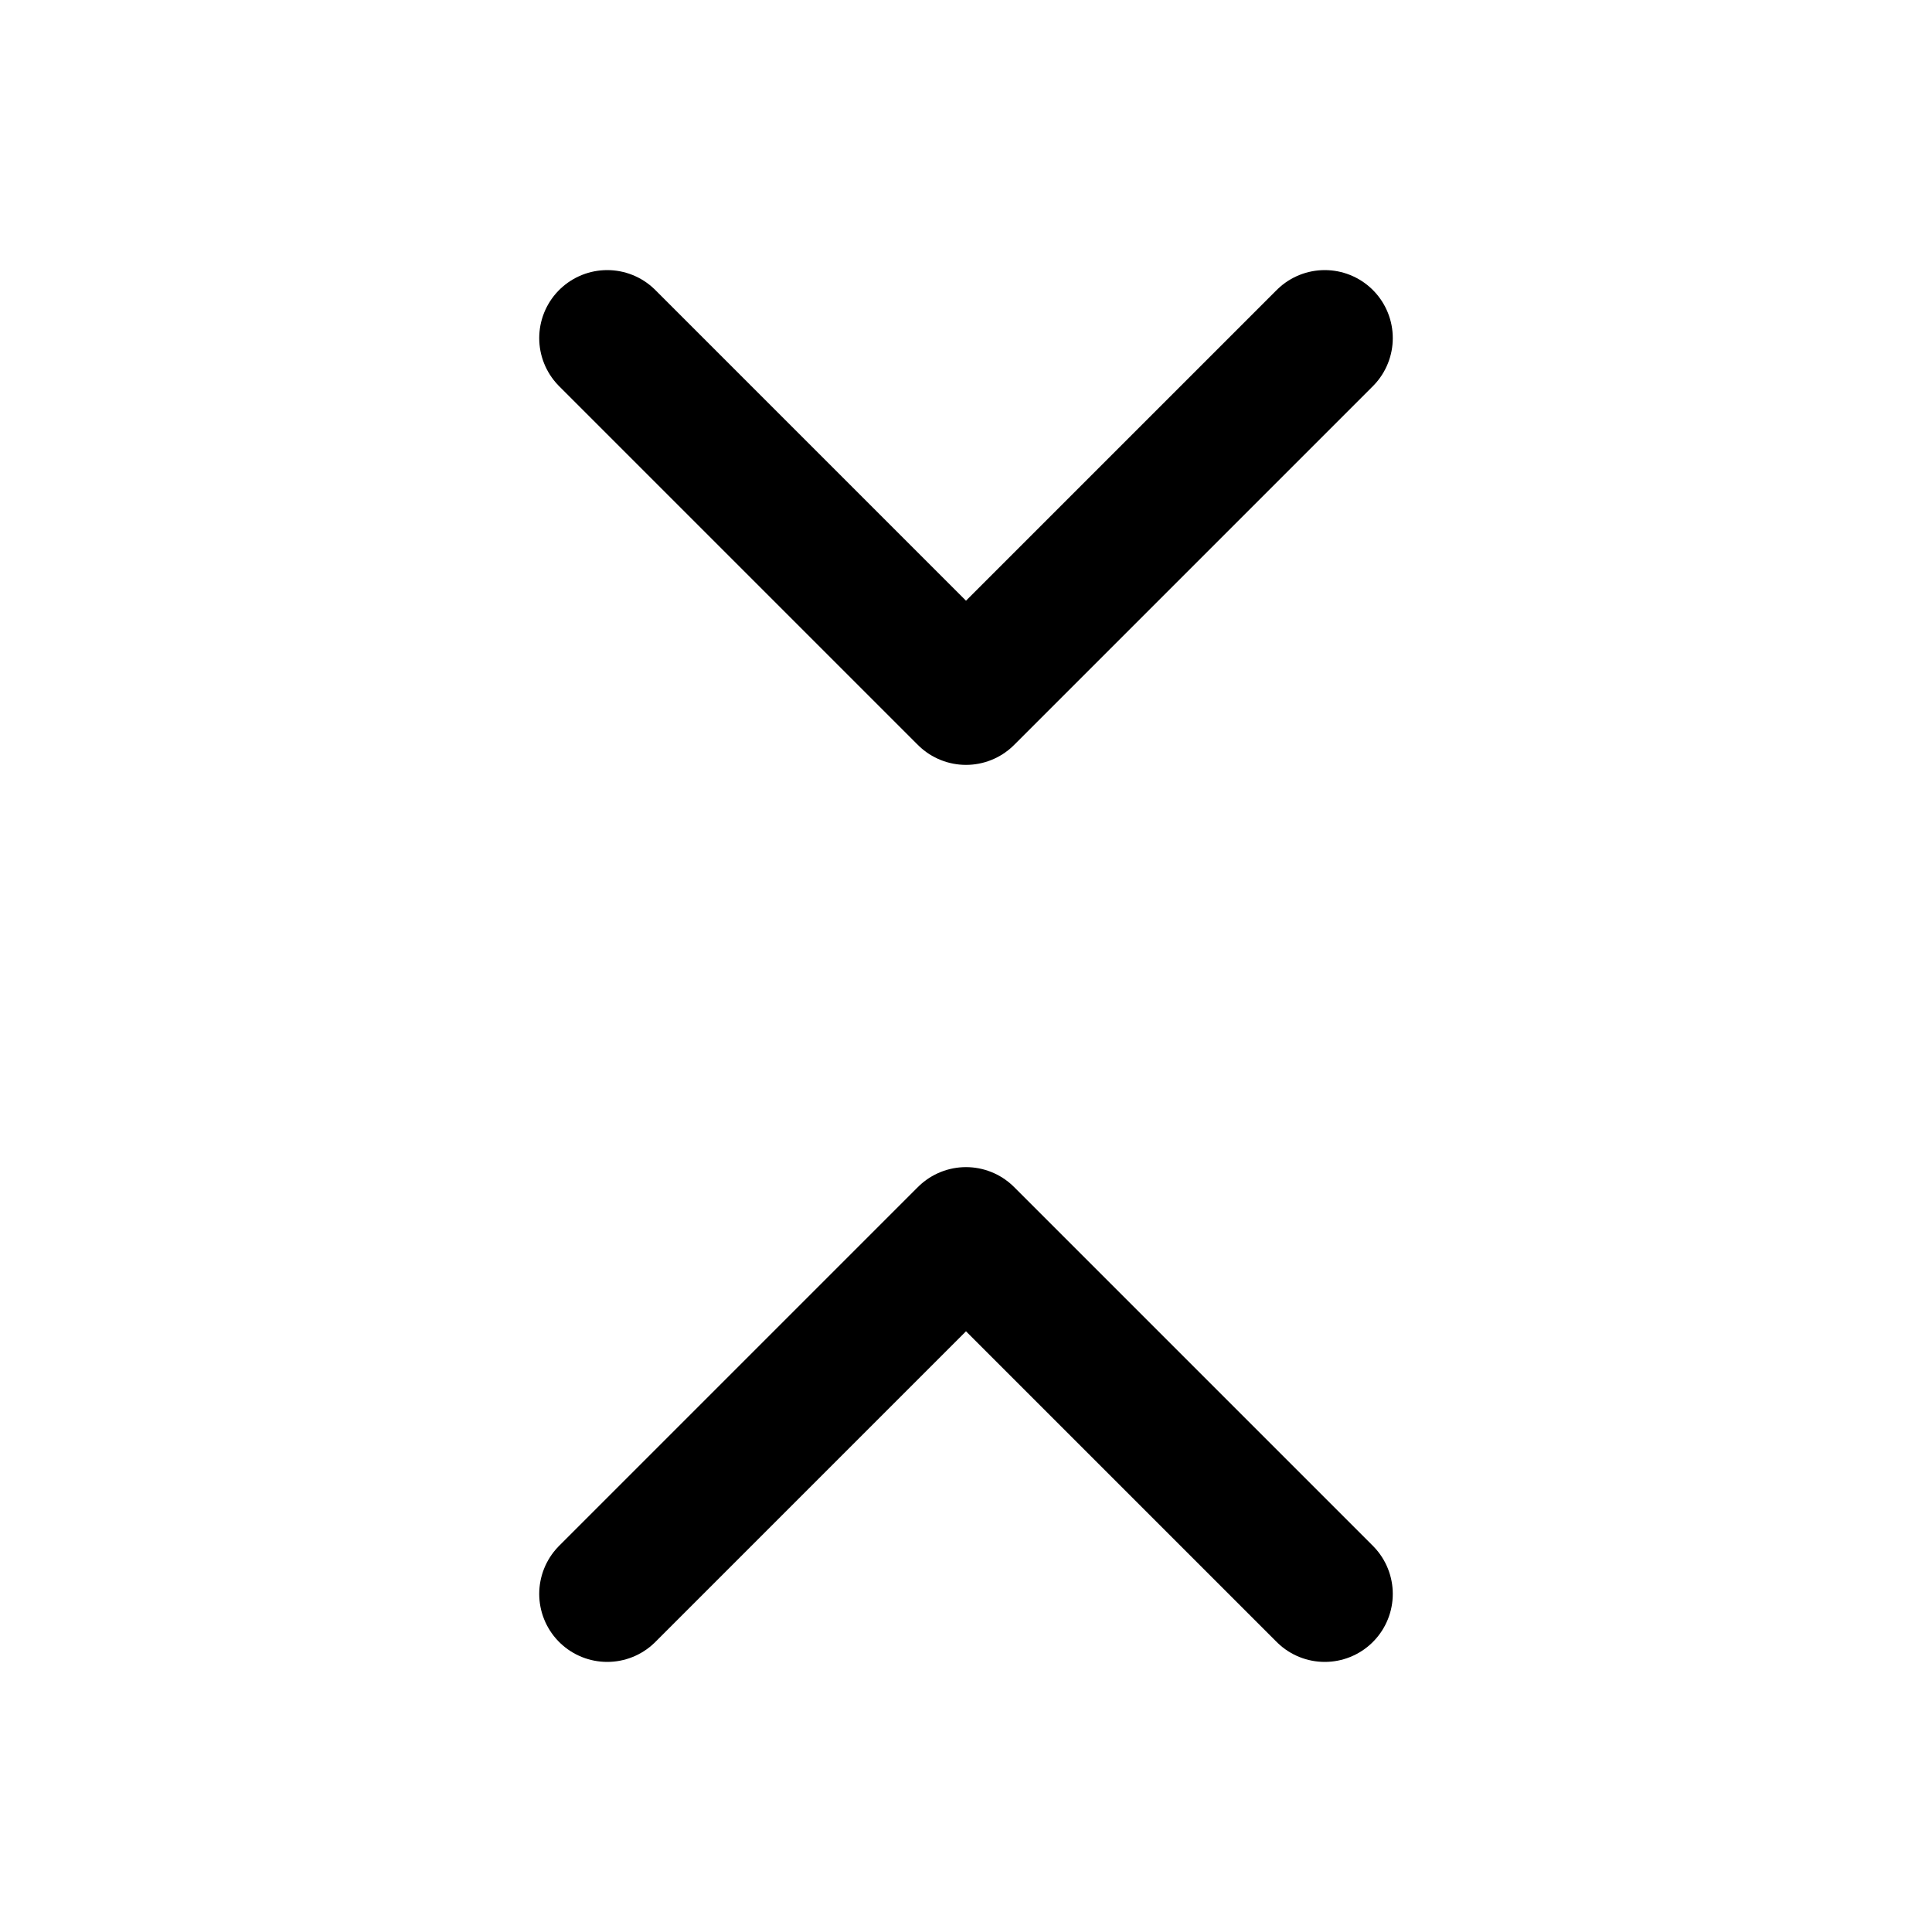
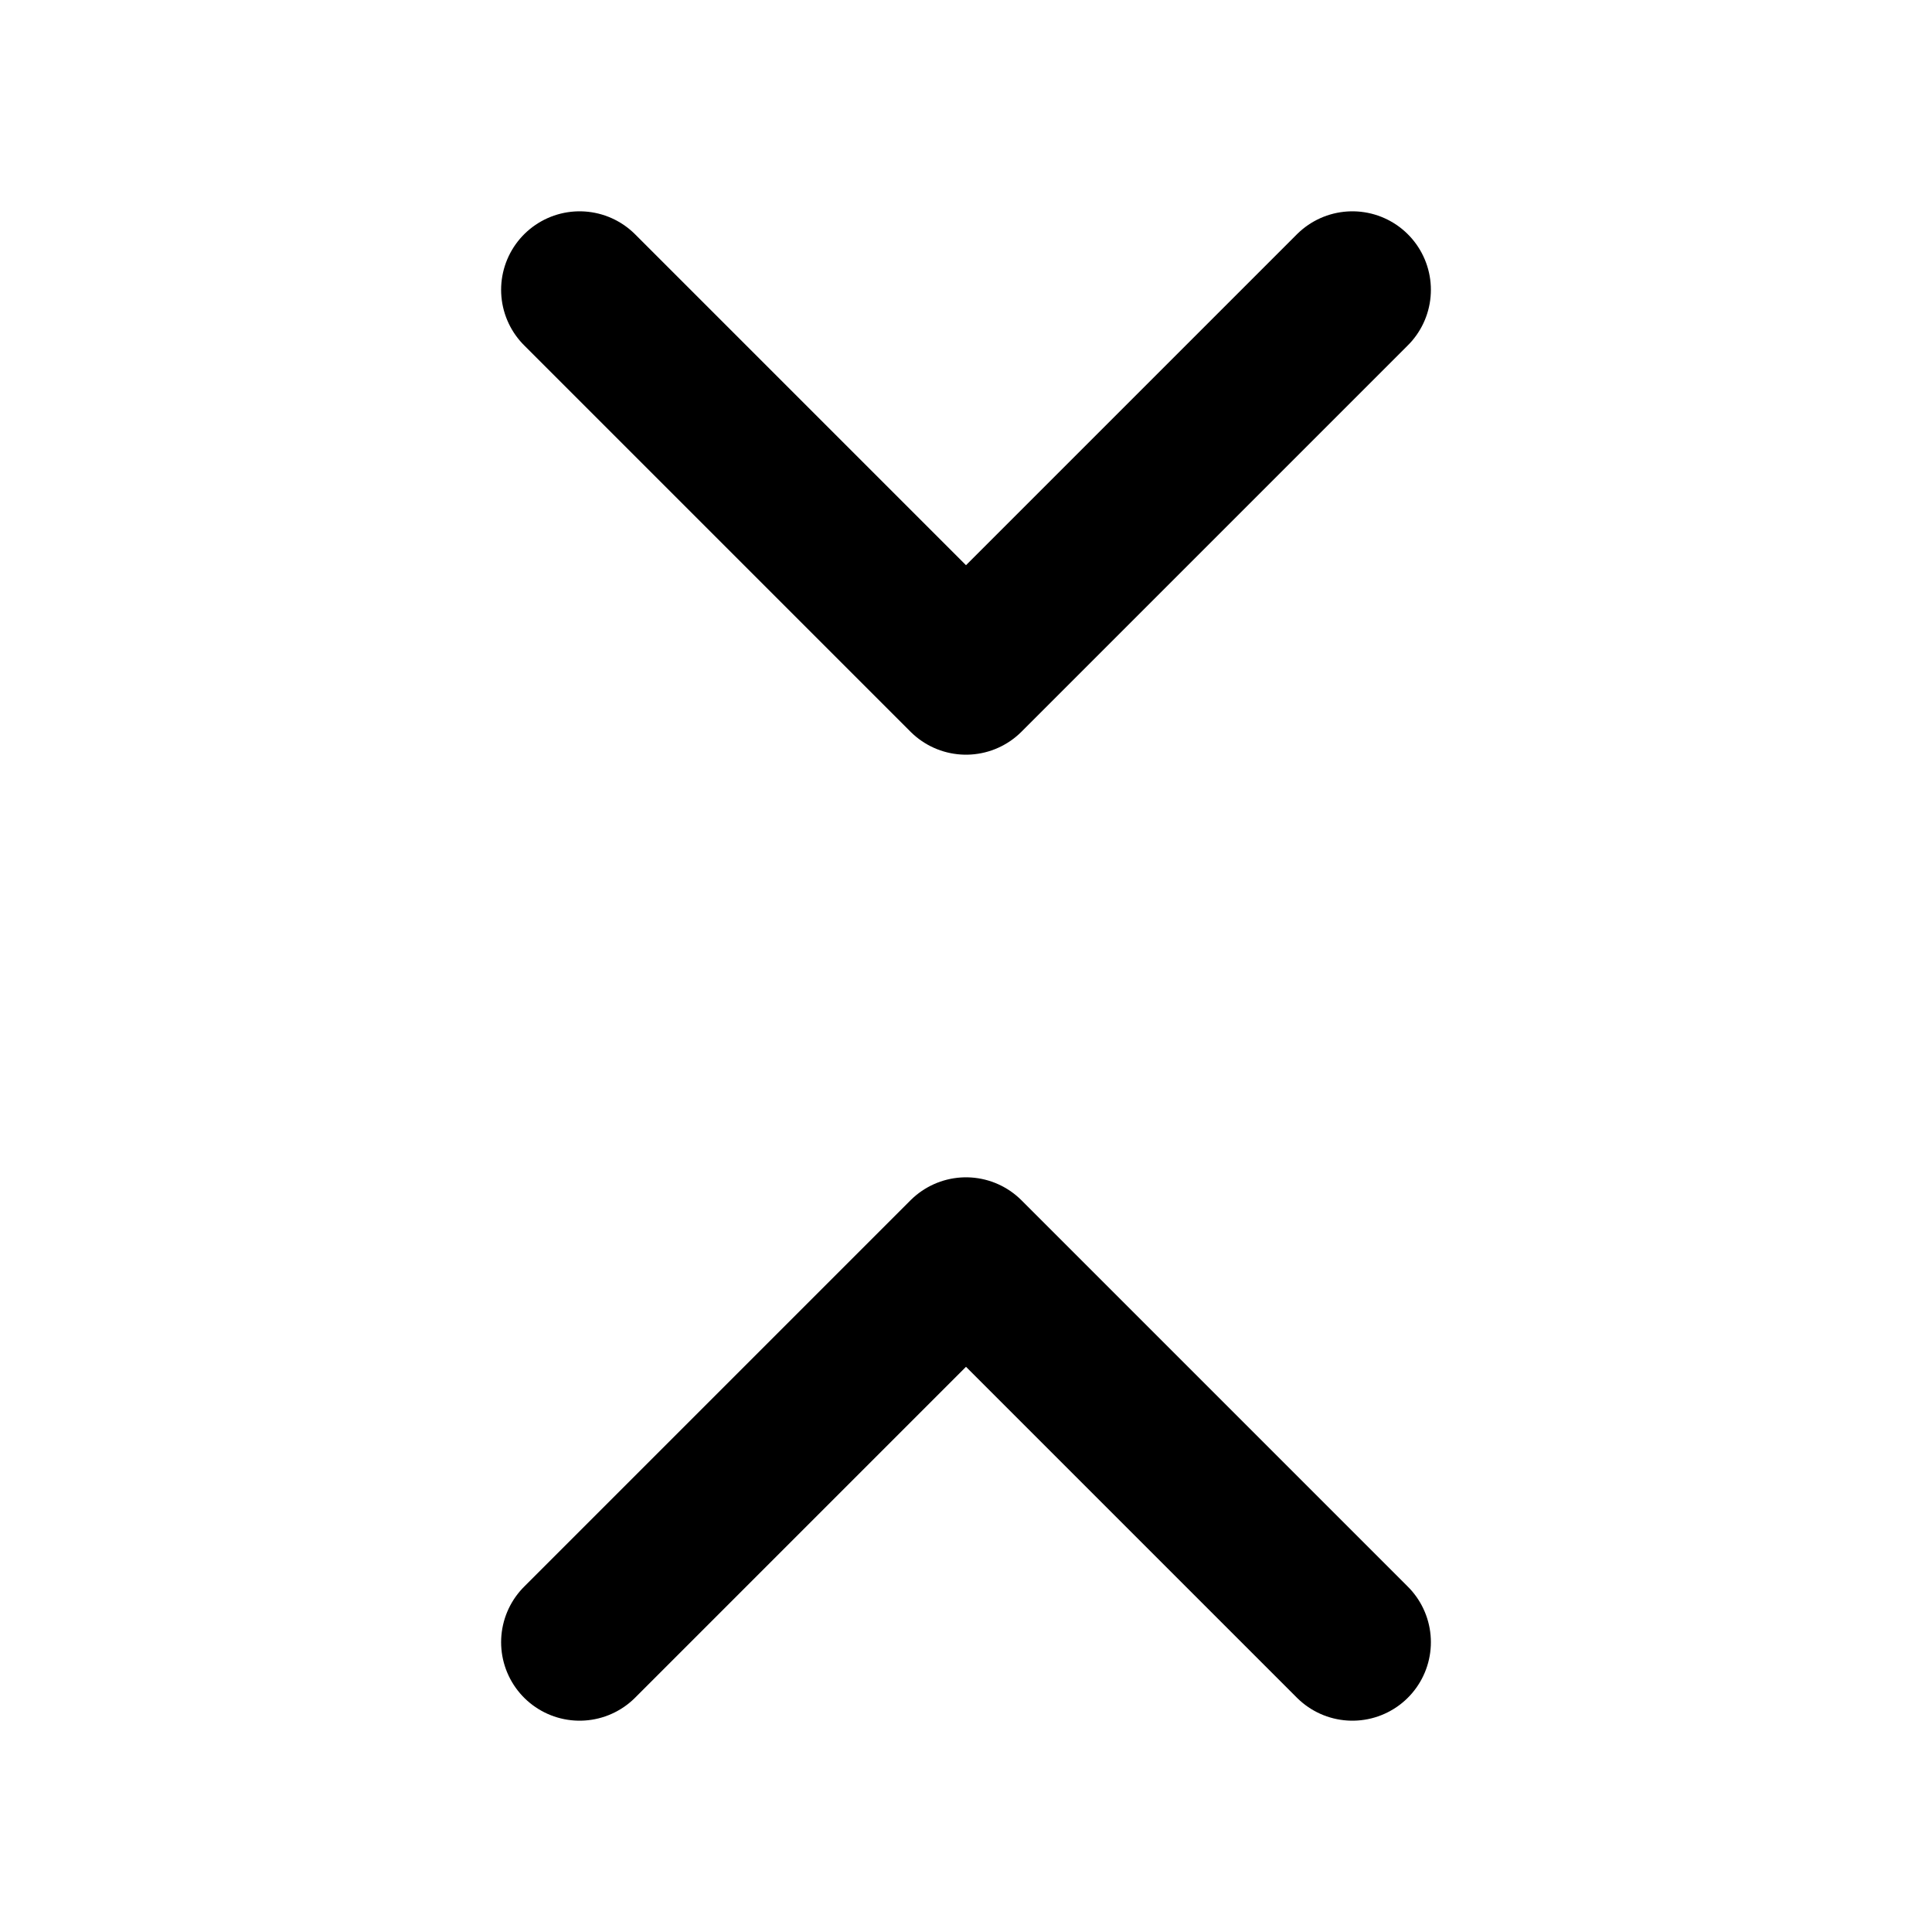
- <svg xmlns="http://www.w3.org/2000/svg" width="20" height="20" fill="none" viewBox="0 0 20 20">
-   <path stroke="currentColor" stroke-linecap="round" stroke-linejoin="round" stroke-width="1.408" d="M13.714 16.5 10 12.786 6.286 16.5m0-13L10 7.214 13.714 3.5" />
+ <svg xmlns="http://www.w3.org/2000/svg" width="16" height="16" fill="none" viewBox="0 0 16 16">
+   <path stroke="currentColor" stroke-linecap="round" stroke-linejoin="round" stroke-width="1.3" d="M11.2 13.6 8 10.4l-3.2 3.2m0-11.2L8 5.6l3.2-3.2" />
</svg>
